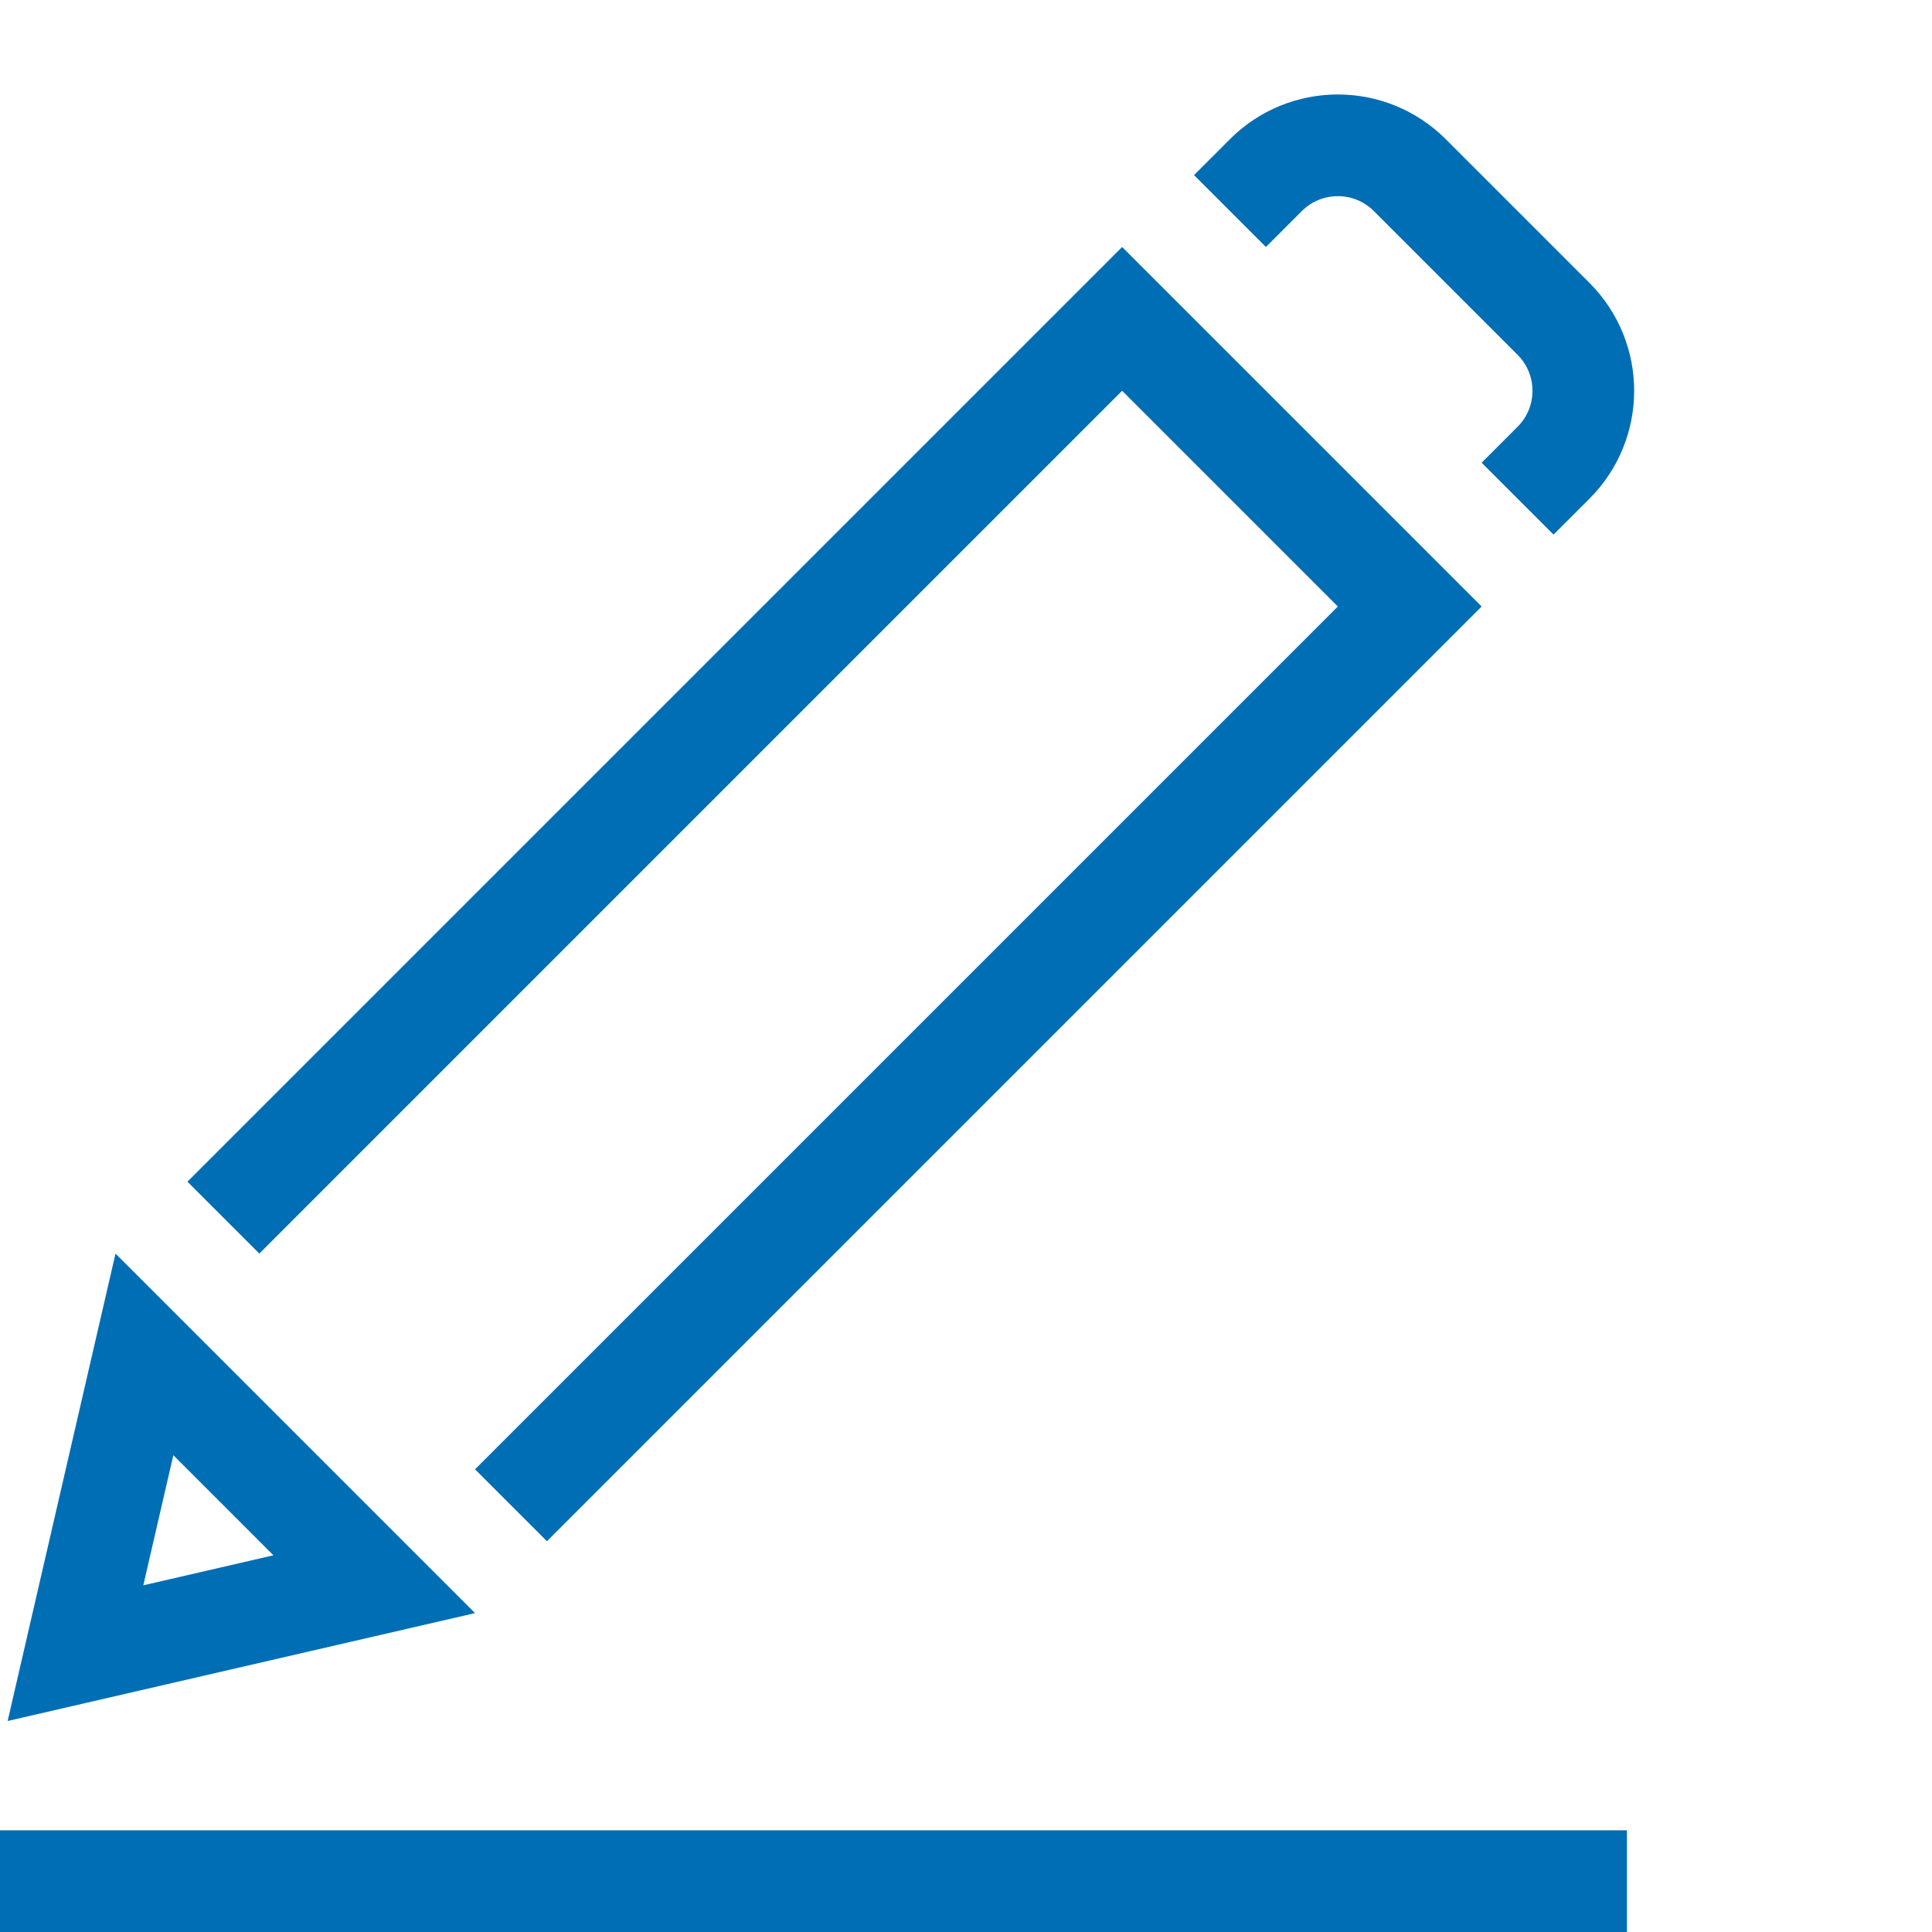
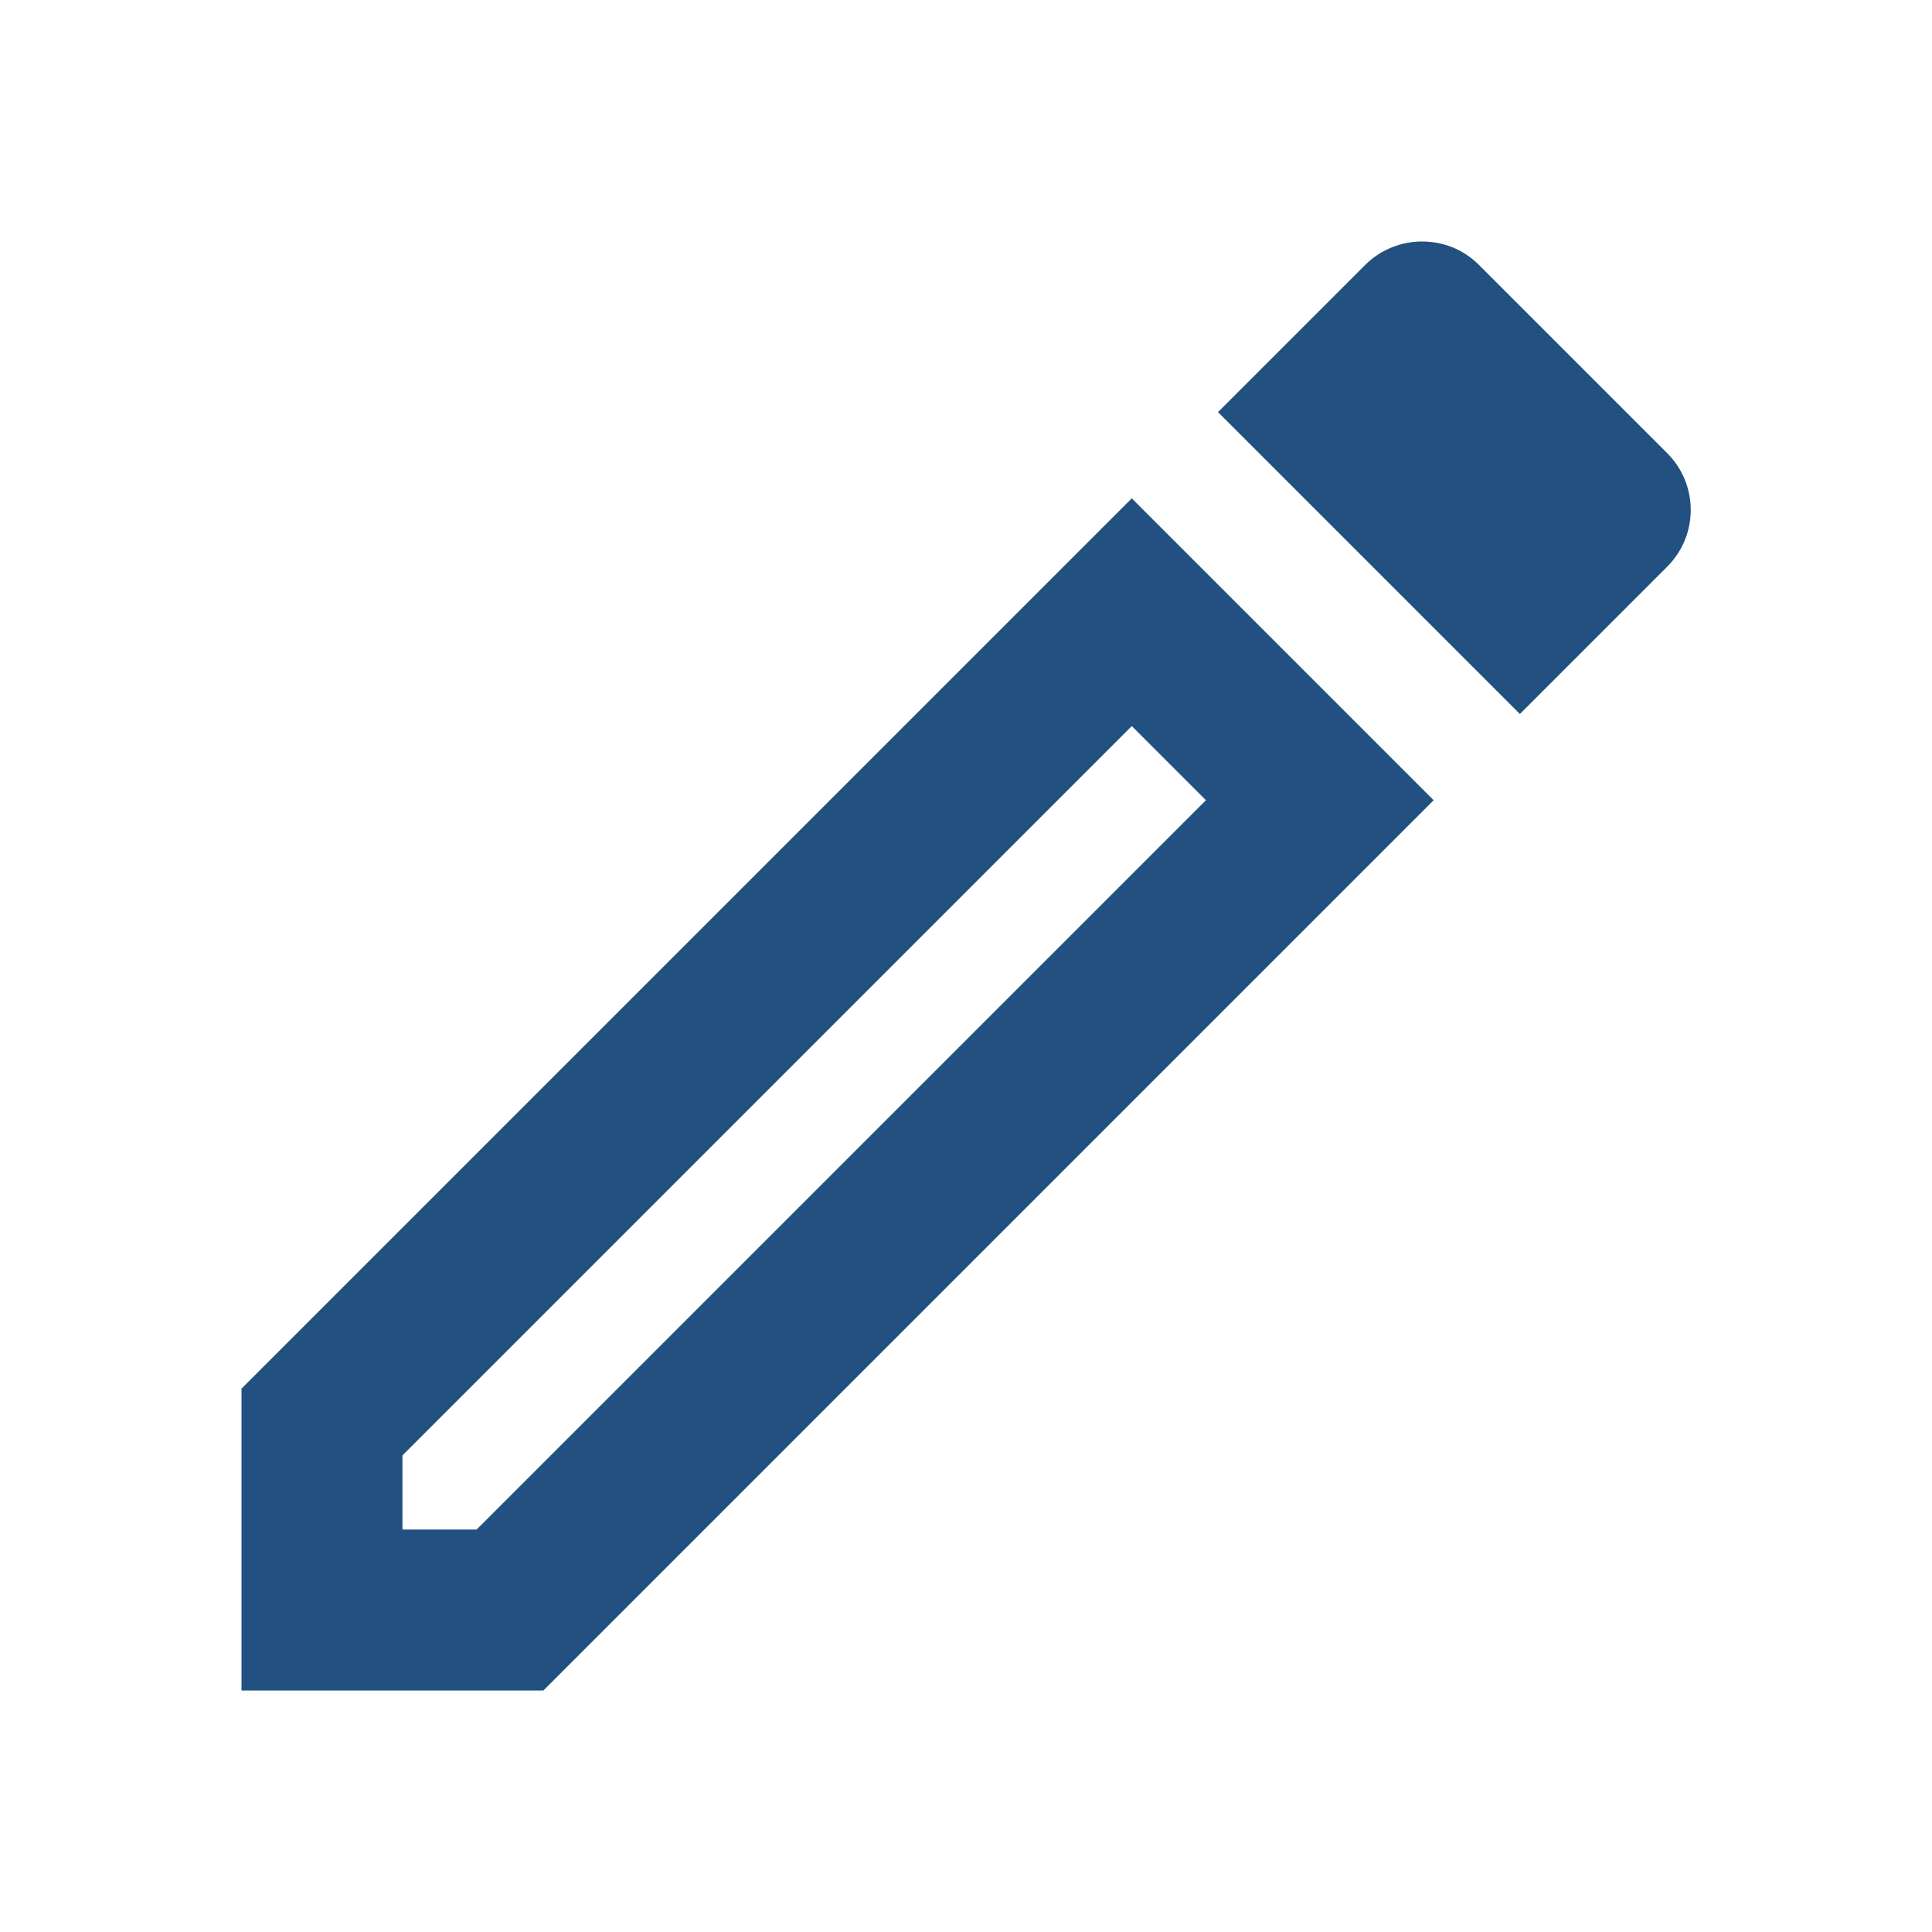
- <svg xmlns="http://www.w3.org/2000/svg" width="190" height="190" viewBox="0 0 190 190" version="1.1">
-   <defs />
-   <g id="Buttons&amp;Icons" stroke="none" stroke-width="1" fill="none" fill-rule="evenodd" transform="scale(10)">
-     <g id="eID" transform="translate(-2, 0)">
-       <g id="Group-5" stroke-width="1" transform="translate(9.5, 9.5) rotate(-315) translate(-9.5, -9.5) translate(7, -1)" stroke="#006EB5">
-         <polyline id="Path-2" points="0.5 16 0.5 3.5 4.5 3.5 4.5 16" />
-         <path d="M0.902,17.5 L2.5,20.057 L4.098,17.5 L0.902,17.5 Z" id="Path-3" />
-         <path d="M0.5,2 L0.5,1.5 C0.5,0.948 0.948,0.5 1.5,0.5 L3.5,0.5 C4.052,0.5 4.5,0.948 4.5,1.5 L4.5,2" id="Path-4" />
-       </g>
-       <rect id="Rectangle" fill="#006EB5" x="2" y="18" width="16" height="1" />
-     </g>
-   </g>
+ <svg xmlns="http://www.w3.org/2000/svg" width="16" height="16" viewBox="0 0 16 16" fill="none">
+   <path d="M9.373 6.013L9.987 6.627L3.947 12.667H3.333V12.053L9.373 6.013ZM11.773 2C11.607 2 11.433 2.067 11.307 2.193L10.087 3.413L12.587 5.913L13.807 4.693C14.067 4.433 14.067 4.013 13.807 3.753L12.247 2.193C12.113 2.06 11.947 2 11.773 2ZM9.373 4.127L2 11.5V14H4.5L11.873 6.627L9.373 4.127Z" fill="#215081" />
</svg>
